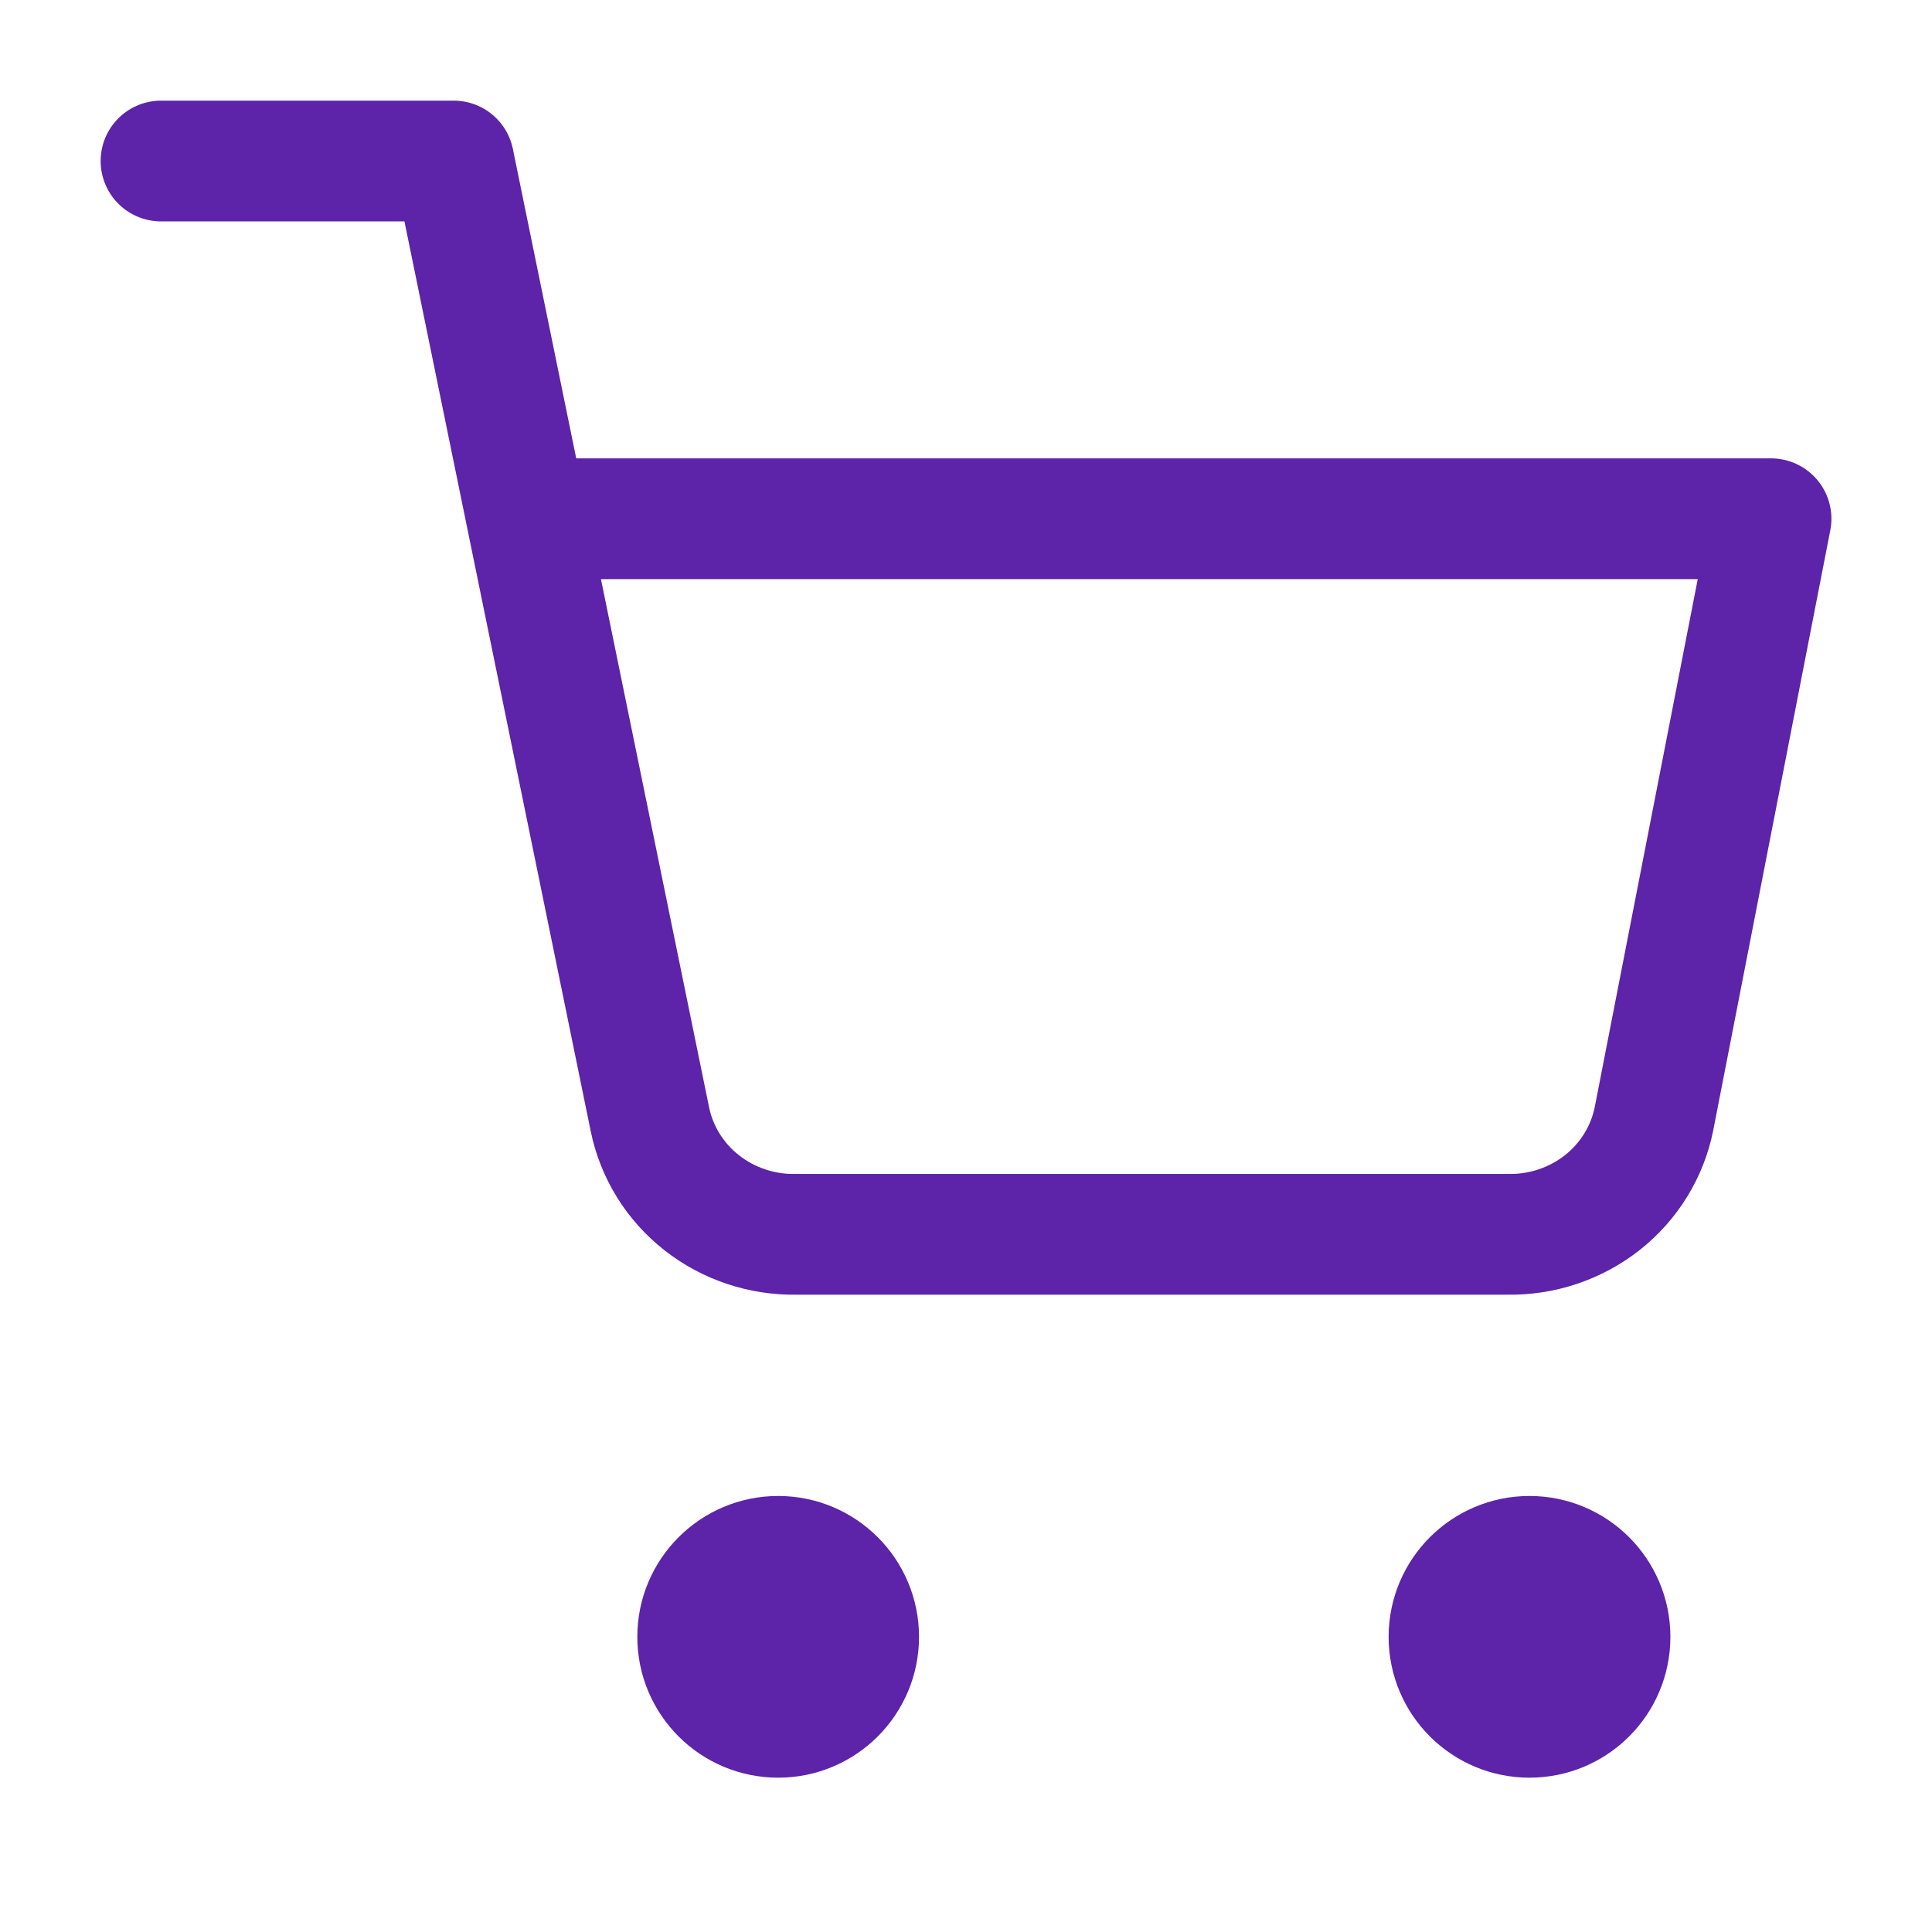
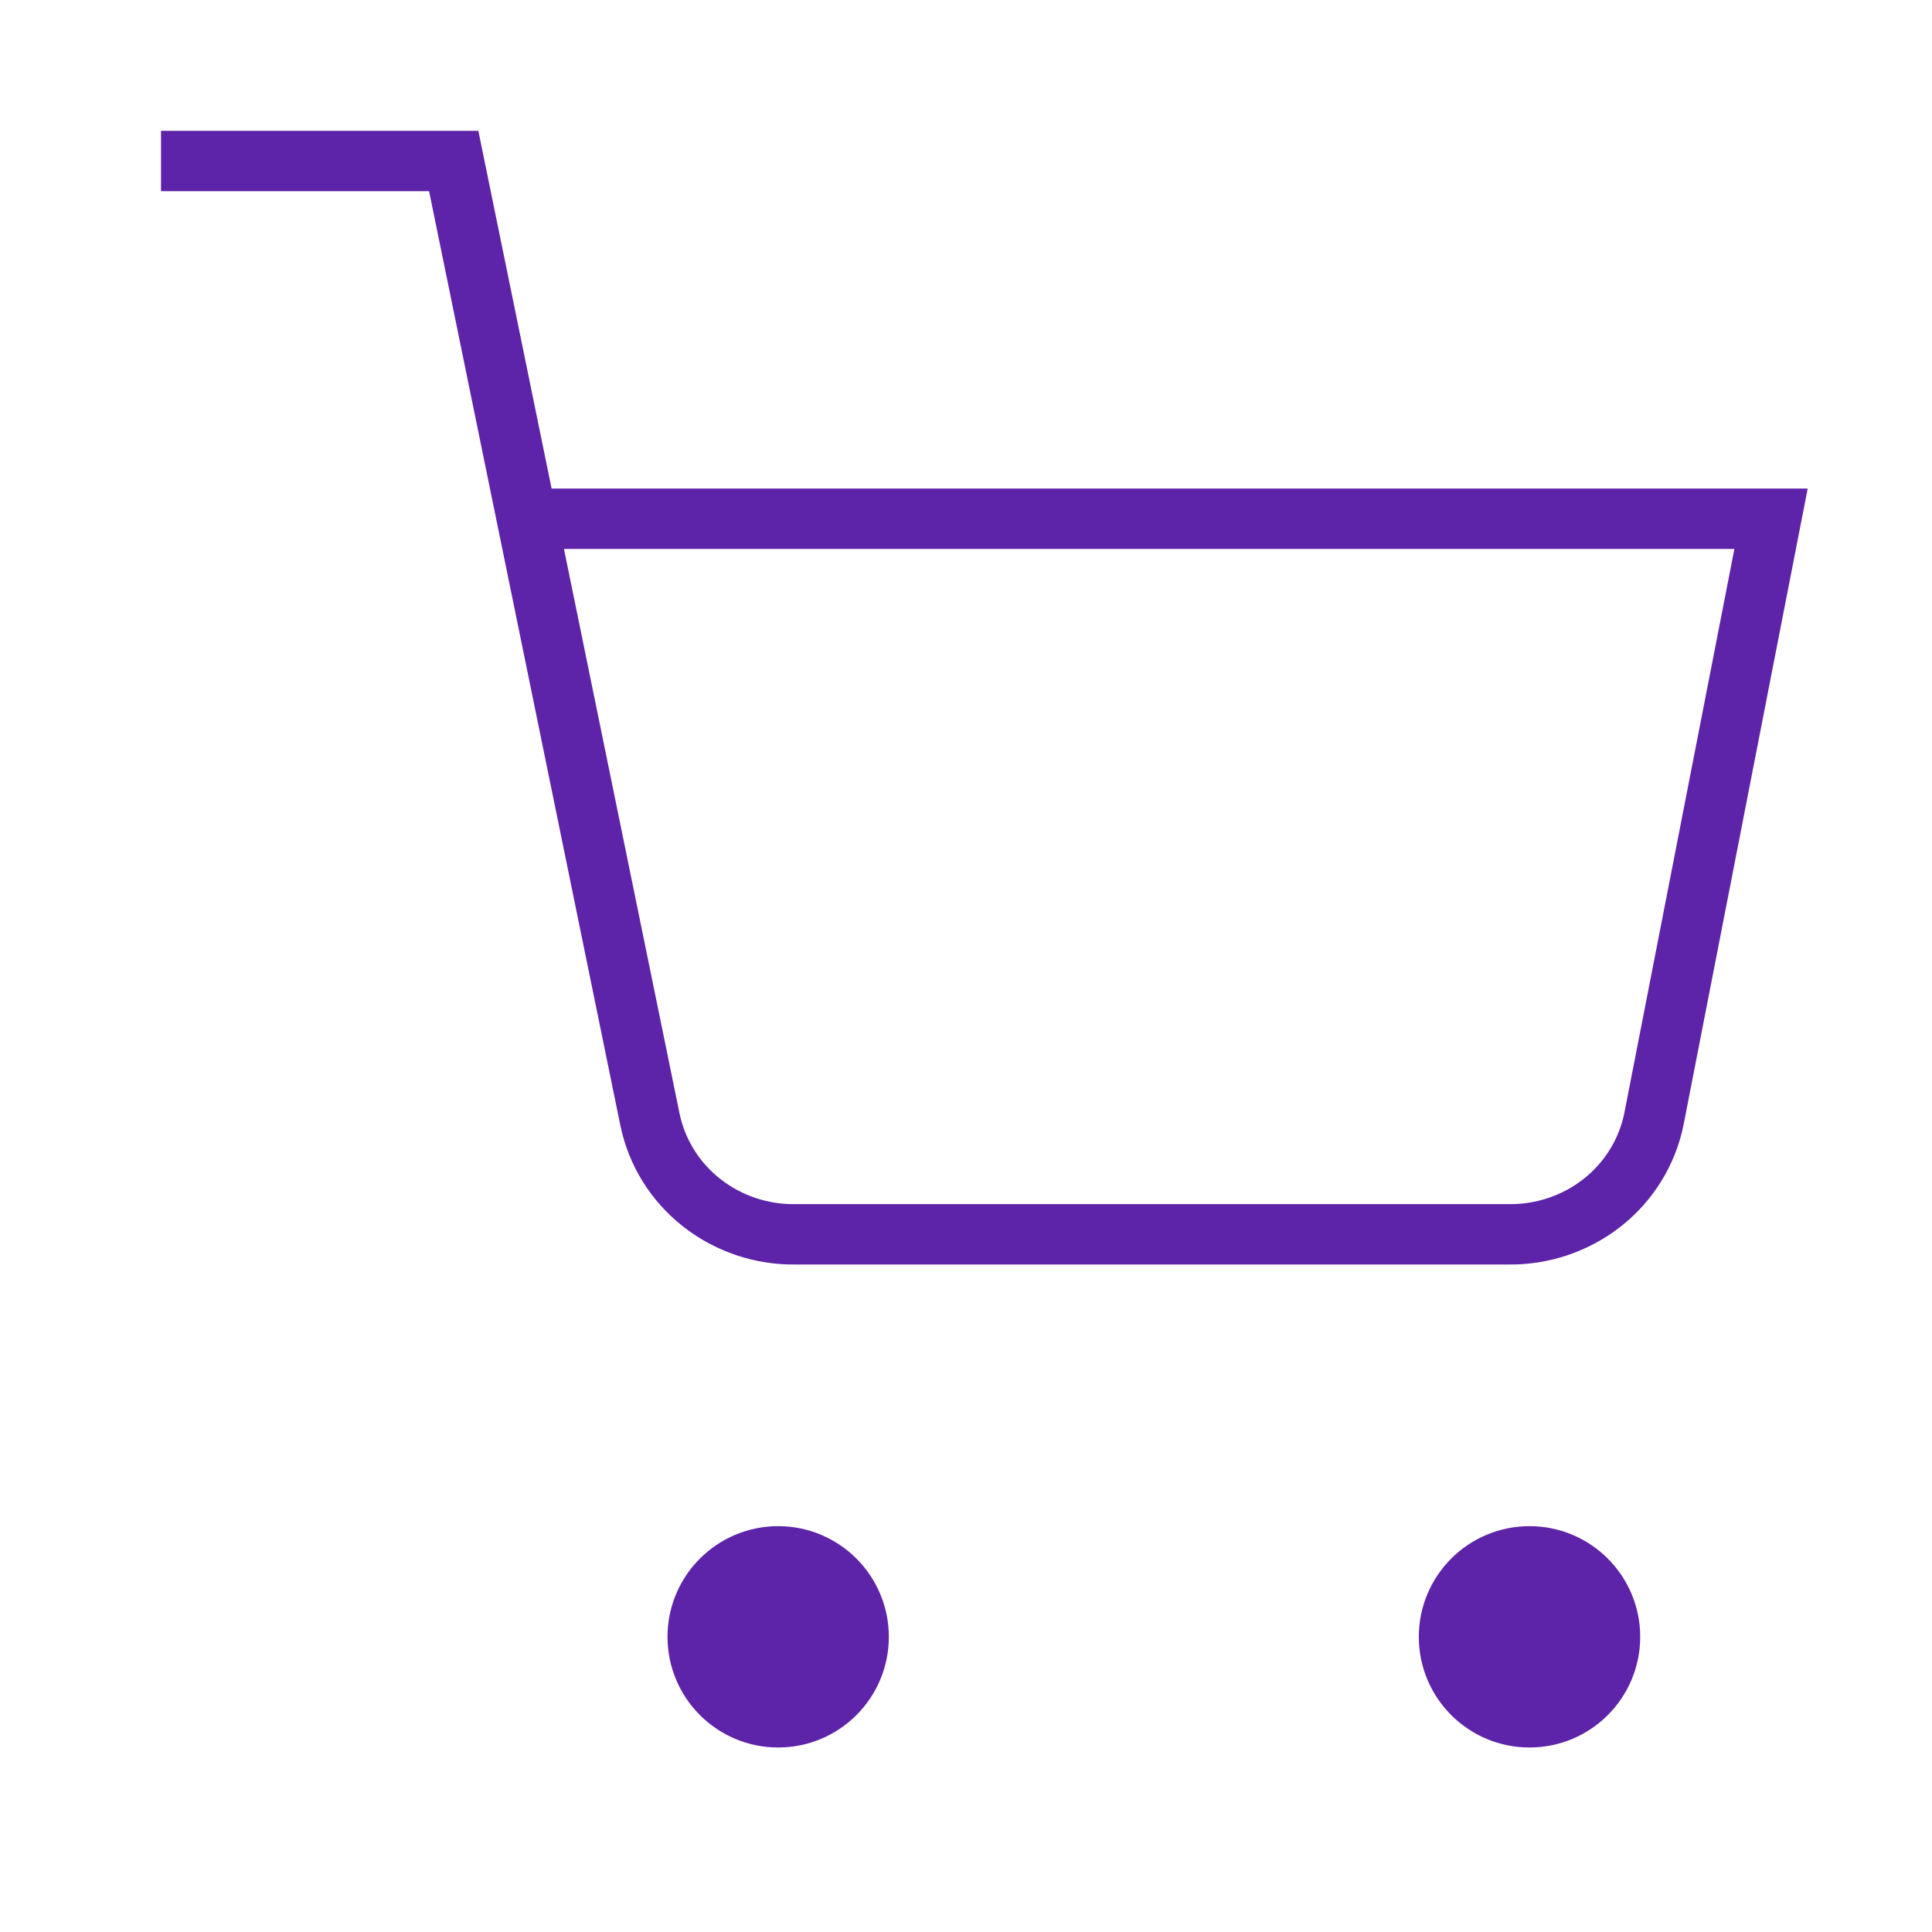
<svg xmlns="http://www.w3.org/2000/svg" width="32" height="32" viewBox="0 0 32 32" fill="none">
-   <path d="M12.889 28.444C13.625 28.444 14.222 27.848 14.222 27.111C14.222 26.375 13.625 25.778 12.889 25.778C12.153 25.778 11.556 26.375 11.556 27.111C11.556 27.848 12.153 28.444 12.889 28.444Z" fill="#5D23A8" stroke="#5D23A8" stroke-width="2" stroke-linecap="round" stroke-linejoin="round" />
-   <path d="M25.333 28.444C26.07 28.444 26.667 27.848 26.667 27.111C26.667 26.375 26.07 25.778 25.333 25.778C24.597 25.778 24 26.375 24 27.111C24 27.848 24.597 28.444 25.333 28.444Z" fill="#5D23A8" stroke="#5D23A8" stroke-width="2" stroke-linecap="round" stroke-linejoin="round" />
-   <path d="M2.667 2.667H7.515L10.764 18.536C10.875 19.082 11.178 19.572 11.622 19.921C12.065 20.269 12.619 20.455 13.188 20.444H24.97C25.539 20.455 26.093 20.269 26.537 19.921C26.98 19.572 27.283 19.082 27.394 18.536L29.334 8.592H8.728" stroke="#5D23A8" stroke-width="2" stroke-linecap="round" stroke-linejoin="round" />
+   <path d="M12.889 28.444C13.625 28.444 14.222 27.848 14.222 27.111C14.222 26.375 13.625 25.778 12.889 25.778C12.153 25.778 11.556 26.375 11.556 27.111C11.556 27.848 12.153 28.444 12.889 28.444Z" fill="#5D23A8" stroke="#5D23A8" strokeWidth="2" strokeLinecap="round" strokeLinejoin="round" />
+   <path d="M25.333 28.444C26.07 28.444 26.667 27.848 26.667 27.111C26.667 26.375 26.07 25.778 25.333 25.778C24.597 25.778 24 26.375 24 27.111C24 27.848 24.597 28.444 25.333 28.444Z" fill="#5D23A8" stroke="#5D23A8" strokeWidth="2" strokeLinecap="round" strokeLinejoin="round" />
+   <path d="M2.667 2.667H7.515L10.764 18.536C10.875 19.082 11.178 19.572 11.622 19.921C12.065 20.269 12.619 20.455 13.188 20.444H24.97C25.539 20.455 26.093 20.269 26.537 19.921C26.98 19.572 27.283 19.082 27.394 18.536L29.334 8.592H8.728" stroke="#5D23A8" strokeWidth="2" strokeLinecap="round" strokeLinejoin="round" />
</svg>
